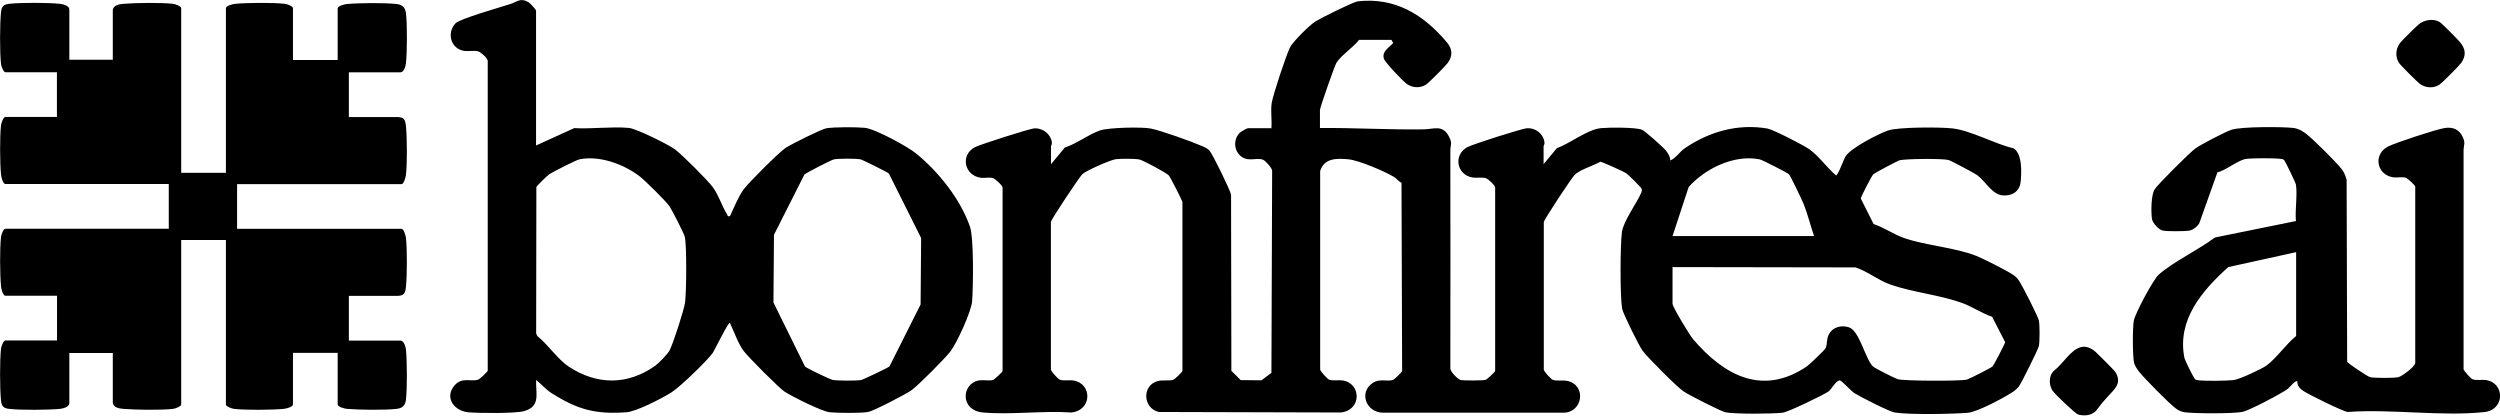
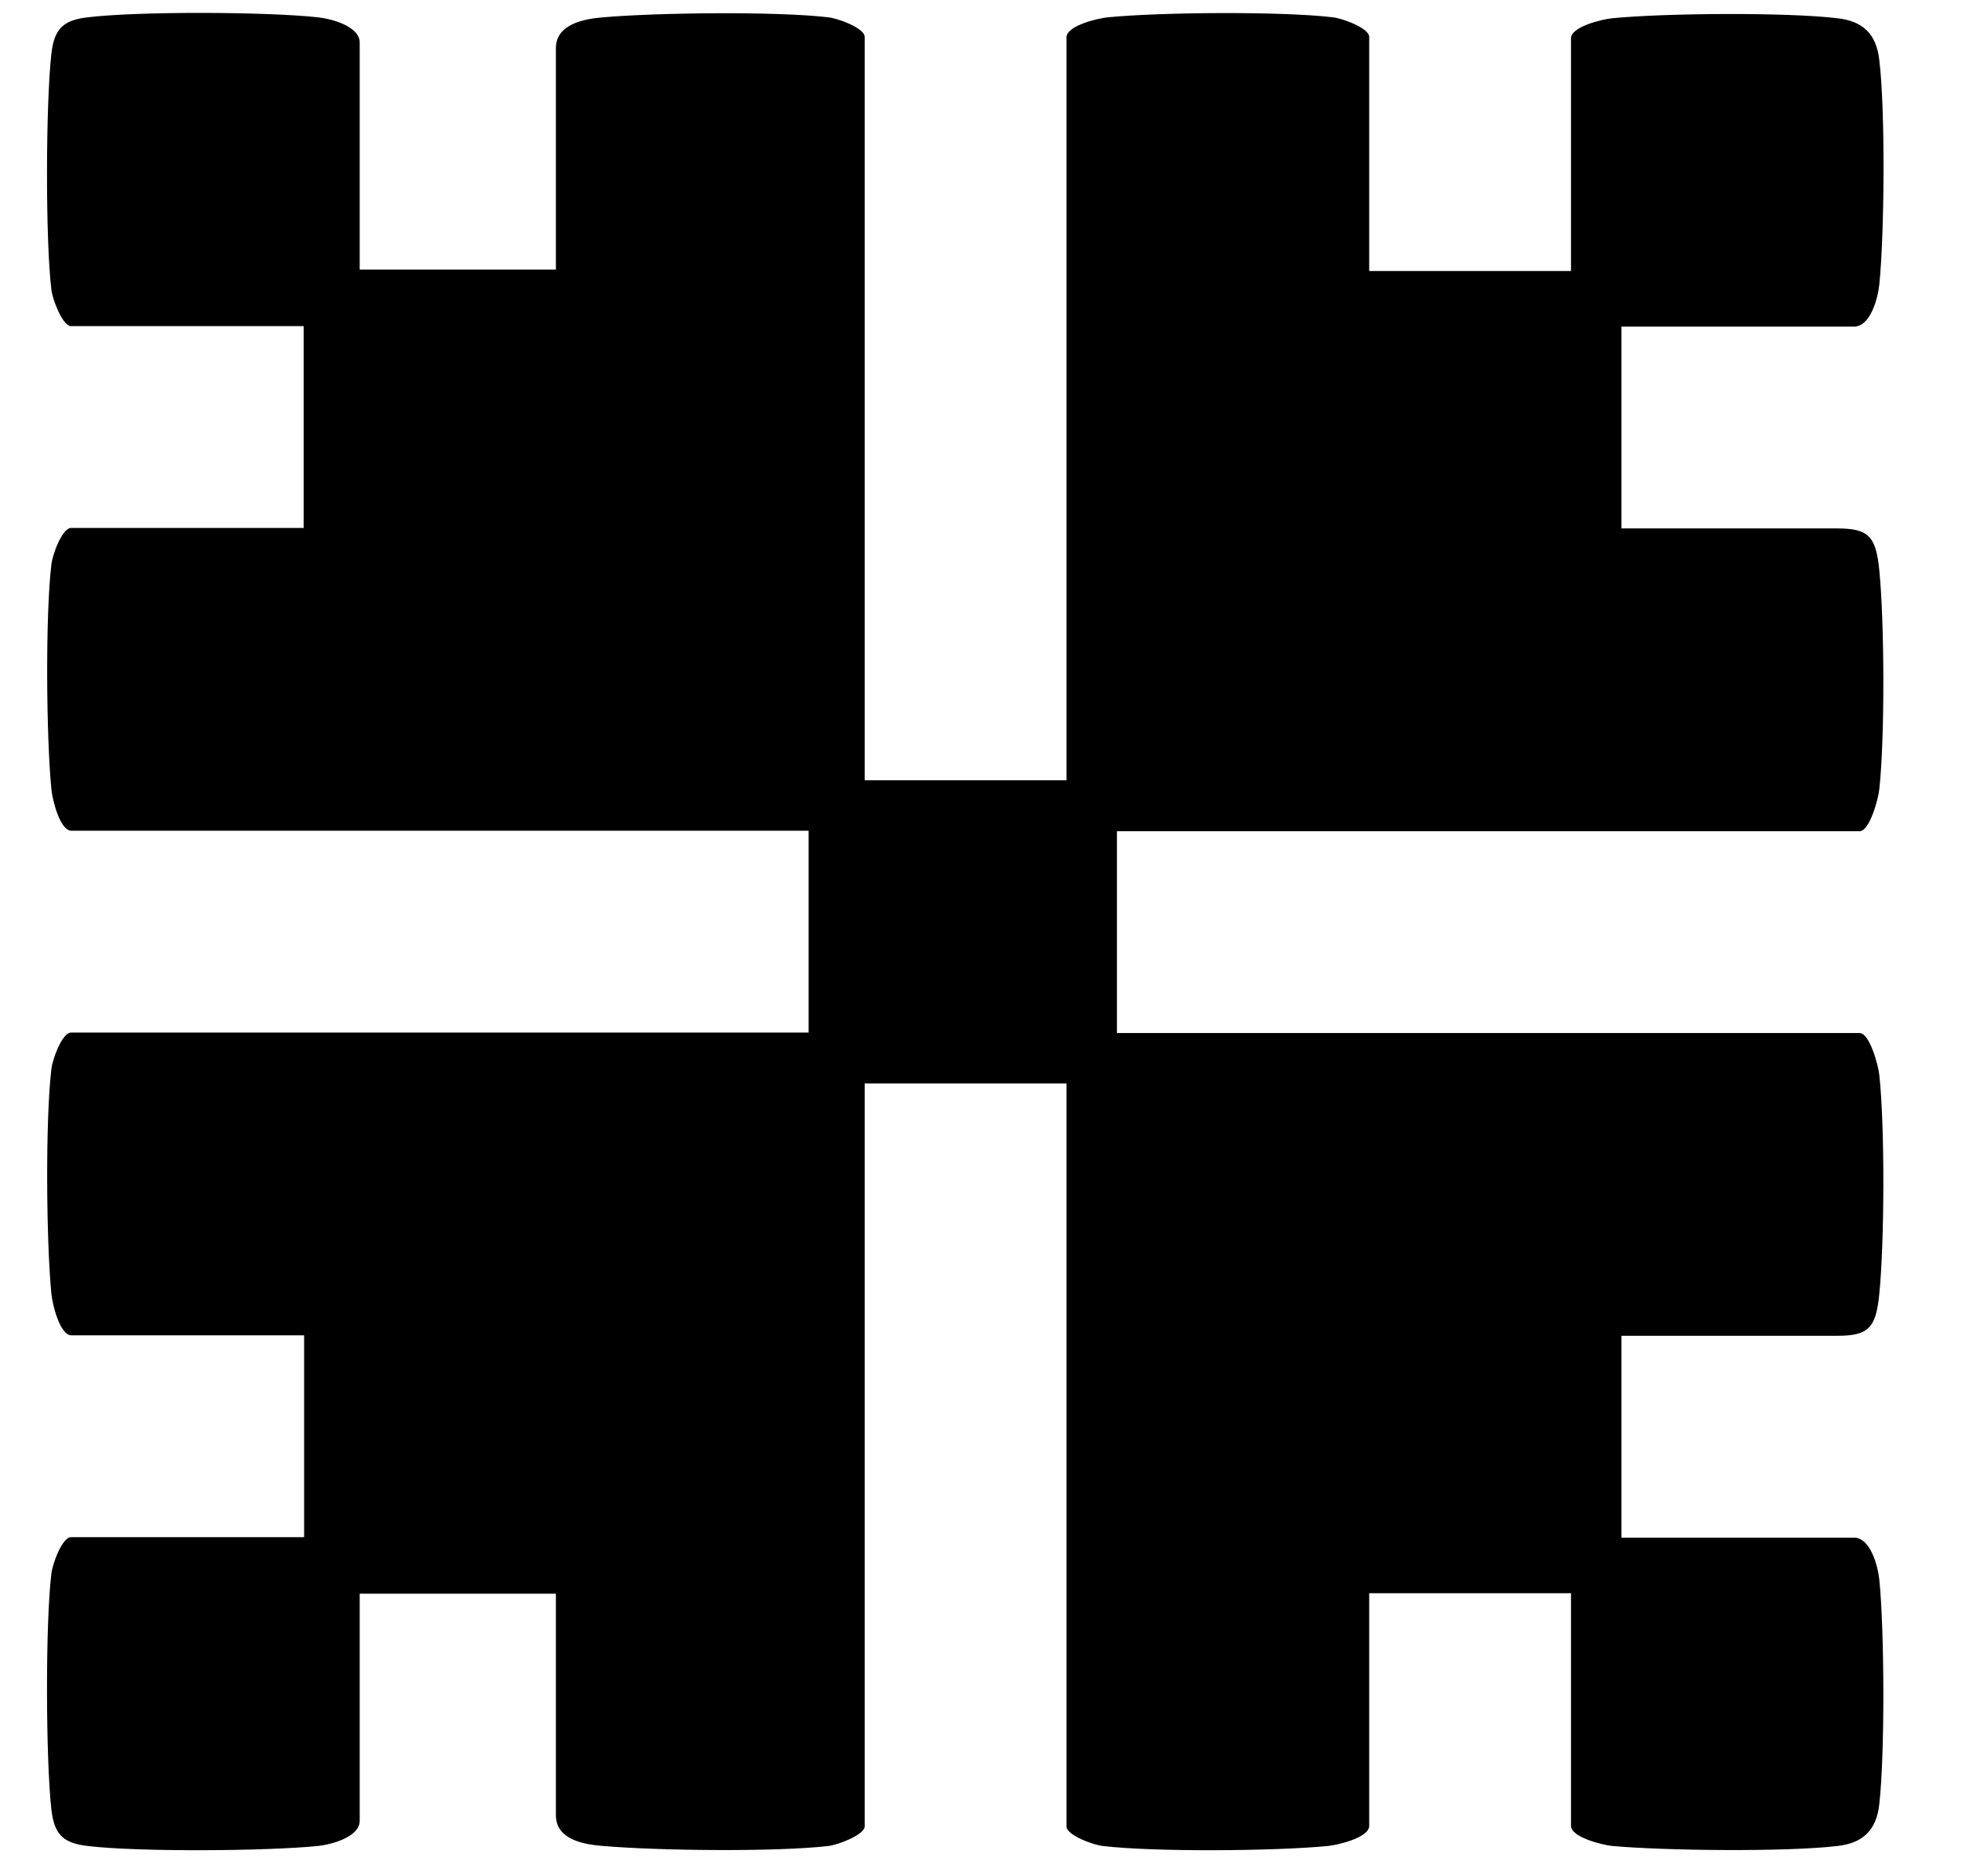
- <svg xmlns="http://www.w3.org/2000/svg" id="Layer_1" data-name="Layer 1" viewBox="0 0 241.58 40.14">
-   <path d="M122.86,12.37c.06-.78-.09-1.67.03-2.43.13-.81,1.38-4.56,1.75-5.33.26-.56,1.93-2.21,2.49-2.55.51-.32,3.65-1.88,4.07-1.93,3.61-.41,6.35,1.28,8.59,3.93.56.66.62,1.29.12,2.01-.18.26-1.85,1.94-2.1,2.1-.57.37-1.32.33-1.87-.06-.37-.26-2.12-2.09-2.22-2.46-.19-.71.52-1.04.91-1.5l-.18-.3h-3.12c-.53.71-1.78,1.52-2.2,2.24-.17.29-1.58,4.3-1.58,4.54v1.74c3.34-.03,6.68.18,10.03.13.98-.02,1.82-.48,2.43.68.37.7.14.76.14,1.41,0,7,.02,14.01,0,21.01,0,.34.75,1.08,1.03,1.13s2.13.05,2.37-.02c.13-.04.9-.74.93-.87v-17.65c.07-.25-.67-.87-.84-.95-.34-.15-.93-.02-1.35-.09-1.54-.25-1.88-2.2-.48-2.94.5-.27,5.26-1.79,5.75-1.82.8-.05,1.55.51,1.68,1.31.04.27-.08.36-.08.42v1.74l1.28-1.54c1.29-.46,2.97-1.83,4.3-1.94.76-.07,3.33-.09,3.93.16.3.12,2.08,1.71,2.31,2.01.22.28.42.59.42.96.57-.25.9-.84,1.4-1.18,2.36-1.61,5.12-2.4,7.99-1.91.56.1,3.56,1.64,4.09,2.03.9.66,1.68,1.77,2.54,2.5.19,0,.75-1.57.92-1.84.52-.82,3.14-2.16,4.1-2.5s5.09-.34,6.25-.2c1.76.2,4.09,1.51,5.88,1.92.86.52.79,2.38.68,3.29s-.85,1.34-1.74,1.26c-1.02-.09-1.68-1.41-2.47-1.97-.26-.18-2.52-1.39-2.75-1.45-.54-.15-4.25-.13-4.77.04-.21.07-2.37,1.22-2.5,1.34-.15.14-1.21,2.21-1.21,2.34l1.24,2.47c1.01.33,1.96,1.01,2.94,1.35,2.15.74,4.99.92,7.02,1.74.71.29,2.95,1.42,3.56,1.84.26.18.41.36.58.62.29.44,1.79,3.38,1.87,3.77.09.42.09,2.04,0,2.47-.07.32-1.71,3.64-1.95,3.93s-.55.5-.87.69c-.83.52-3.16,1.75-4.05,1.83-1.5.12-5.67.2-7.06-.03-.54-.09-3.32-1.51-3.89-1.87-.37-.23-1.23-1.23-1.42-1.23-.36,0-.82.88-1.09,1.07-.51.35-3.92,2-4.43,2.05-1.08.12-4.47.14-5.49-.03-.45-.08-3.62-1.71-4.09-2.03-.62-.42-3.53-3.33-3.97-3.95-.33-.46-1.88-3.57-1.96-4.04-.21-1.22-.19-6.13-.02-7.4.14-1.06,1.41-2.76,1.86-3.79.06-.13.08-.26.04-.4s-1.3-1.38-1.5-1.51c-.23-.15-2.34-1.11-2.49-1.1-.64.37-1.98.77-2.47,1.26-.3.29-2.95,4.3-2.99,4.57v14.27c.03.18.68.89.84.96.35.16.98.02,1.44.12,1.87.4,1.51,3.09-.42,3.07h-17.41c-1.61-.02-2.37-1.97-.96-2.89.7-.45,1.44-.06,1.98-.3.11-.05.82-.72.84-.84l-.06-18.18c-.28-.13-.49-.44-.74-.58-.92-.55-3.4-1.61-4.42-1.7-1.14-.1-2.3-.11-2.7,1.13v19.2c.04.18.69.89.85.96.34.15.93.02,1.35.09,1.8.3,1.81,2.88-.21,3.09l-17.59-.05c-1.55-.38-1.63-2.58-.09-2.99.51-.13,1.18.02,1.54-.14.11-.05.82-.72.84-.84v-16.31c-.04-.2-1.13-2.33-1.29-2.55-.19-.26-2.51-1.49-2.87-1.57-.46-.09-1.76-.08-2.26-.03s-2.86,1.1-3.24,1.44c-.27.24-3.01,4.35-3.05,4.63v14.27c.03.18.68.89.84.96.34.15.93.02,1.35.09,1.81.3,1.81,2.88-.21,3.09-2.75-.19-5.81.24-8.53,0-2.3-.2-2.08-2.88-.34-3.11.4-.05.93.07,1.29-.03.13-.04.9-.74.93-.87v-17.65c.09-.25-.78-.95-.92-.99-.32-.1-.8.01-1.17-.03-1.6-.21-2.03-2.19-.58-2.96.48-.25,5.29-1.79,5.75-1.82.78-.04,1.55.53,1.68,1.31.04.27-.08.36-.08.42v1.74l1.33-1.61c1.15-.37,2.28-1.26,3.39-1.65.81-.29,4.05-.36,4.92-.19.98.19,3.94,1.25,4.92,1.68.28.12.54.22.75.45.3.32,2.02,3.84,2.09,4.27l.03,17.01.9.9,2.01.02.96-.72.07-19.51c.02-.27-.66-.99-.85-1.07-.6-.27-1.38.21-2.1-.3-.76-.54-.83-1.68-.17-2.33.09-.09.69-.43.77-.43h2.34ZM161.62,22.81h13.68c-.36-1.02-.61-2.11-1.02-3.12-.15-.37-1.26-2.7-1.41-2.85-.14-.14-2.6-1.4-2.82-1.44-2.44-.5-5.28.88-6.87,2.67l-1.56,4.74ZM161.62,25.81v3.54c0,.31,1.65,3.03,1.98,3.42,2.99,3.5,6.72,5.55,11.02,2.62.22-.15,1.67-1.54,1.77-1.71.22-.38.07-.92.37-1.43.39-.67,1.19-.85,1.91-.62,1.01.32,1.59,3.1,2.33,3.79.17.16,2.1,1.14,2.38,1.22.57.18,6.07.2,6.69.04.22-.06,2.31-1.12,2.46-1.26.14-.13,1.22-2.22,1.23-2.36l-1.26-2.45c-1.01-.34-1.95-1-2.94-1.35-2.16-.77-4.73-1.01-6.88-1.76-1.18-.41-2.19-1.27-3.38-1.66l-17.67-.03ZM6.7.91c0-.35-.61-.51-.9-.54-1.11-.12-3.83-.13-4.92,0-.53.06-.72.25-.78.78-.12,1.06-.13,3.98,0,5.05.02.2.24.78.42.78h4.98v4.32H.52c-.19,0-.4.58-.42.78-.13,1.09-.11,3.69,0,4.81.02.22.18.89.43.89h15.78v4.32H.52c-.19,0-.4.58-.42.78-.13,1.09-.11,3.69,0,4.81.02.22.18.89.43.89h4.98v4.32H.52c-.19,0-.4.58-.42.78-.13,1.06-.12,3.98,0,5.05.06.53.25.72.78.78,1.09.13,3.82.11,4.92,0,.29-.03.9-.19.9-.54v-4.86h4.2v4.74c0,.53.61.63,1.02.66,1.15.1,3.69.13,4.81,0,.2-.02.78-.24.78-.42v-15.9h4.32v15.9c0,.19.58.4.78.42,1.09.13,3.69.11,4.81,0,.22-.02.89-.18.89-.43v-4.98h4.32v4.98c0,.24.67.41.89.43,1.12.1,3.71.13,4.81,0,.55-.06.84-.34.9-.9.12-1.07.11-3.72,0-4.8-.03-.29-.19-.9-.54-.9h-4.98v-4.32h4.62c.67,0,.83-.17.9-.9.11-1.1.12-3.58,0-4.68-.02-.21-.21-.9-.42-.9h-15.9v-4.32h15.9c.21,0,.4-.69.42-.9.12-1.1.11-3.58,0-4.68-.07-.73-.23-.9-.9-.9h-4.62v-4.32h4.98c.35,0,.51-.61.54-.9.11-1.08.13-3.74,0-4.8-.06-.56-.35-.84-.9-.9-1.09-.13-3.69-.11-4.81,0-.22.02-.89.18-.89.43v4.98h-4.32V.79c0-.19-.58-.4-.78-.42-1.09-.13-3.69-.11-4.81,0-.22.02-.89.18-.89.43v15.9h-4.32V.79c0-.19-.58-.4-.78-.42-1.12-.13-3.65-.1-4.81,0-.4.03-1.02.14-1.02.66v4.74h-4.2V.91ZM51.82,14.05l3.67-1.67c1.7.1,3.6-.17,5.27-.02.72.06,3.87,1.62,4.5,2.1.73.57,3.04,2.87,3.6,3.6.58.77.91,1.88,1.41,2.67.07.12-.01.22.27.15.37-.77.82-1.91,1.32-2.58s3.38-3.55,4.04-4c.49-.33,3.5-1.84,3.97-1.91.87-.12,2.8-.12,3.69-.04.99.09,4.21,1.84,5.03,2.53,2.16,1.8,4.18,4.32,5.13,6.99.4,1.12.32,5.83.22,7.23-.07.99-1.47,4.04-2.1,4.86-.54.7-3.1,3.28-3.79,3.77-.51.36-3.64,1.99-4.16,2.08-.79.13-2.85.1-3.7.03-.76-.07-3.63-1.52-4.37-1.99-.53-.34-3.55-3.38-3.97-3.95-.53-.71-.93-1.89-1.32-2.7-.15-.11-1.51,2.72-1.68,2.94-.59.79-3.18,3.3-4,3.8-.91.56-3.36,1.84-4.34,1.9-2.98.21-4.69-.26-7.18-1.83-.59-.37-1-.87-1.52-1.3-.06,1.29.47,2.54-1.14,3.01-.85.25-4.4.21-5.41.12-1.36-.12-2.33-1.4-1.36-2.57.73-.87,1.55-.36,2.3-.58.13-.04.9-.74.93-.87V5.95c.07-.3-.71-.93-.93-.99-.38-.11-.94.03-1.39-.05-1.26-.23-1.65-1.71-.81-2.64.42-.47,4.42-1.58,5.34-1.89.67-.22.94-.62,1.73-.17.15.09.73.7.73.83v13.02ZM55.98,15.4c-.3.06-2.56,1.21-2.89,1.43-.2.14-1.21,1.1-1.26,1.26l-.02,14.13.11.25c1.02.81,1.98,2.26,3.04,2.96,2.73,1.79,5.68,1.81,8.36-.09.33-.23,1.21-1.14,1.39-1.49.35-.7,1.39-3.89,1.49-4.63.13-1.01.17-5.42-.02-6.32-.06-.3-1.26-2.64-1.48-2.96-.4-.56-2.37-2.51-2.94-2.94-1.55-1.16-3.85-2-5.79-1.6ZM80.58,15.4c-.24.05-2.7,1.31-2.85,1.47l-2.94,5.82-.05,6.54,3.05,6.19c.2.18,2.39,1.23,2.67,1.29.45.09,2.26.09,2.73.02.19-.03,2.66-1.21,2.76-1.32l3.01-5.99.05-6.42-3.12-6.24c-.13-.12-2.54-1.32-2.72-1.36-.43-.09-2.15-.09-2.59,0ZM221.98,36.85c-.16-.14-.74.59-.9.72-.59.45-3.72,2.09-4.37,2.23-.89.18-4.62.17-5.58.04-.31-.04-.6-.17-.85-.35-.6-.42-3.12-2.98-3.6-3.6-.15-.2-.37-.53-.44-.76-.18-.58-.17-3.53-.04-4.17.14-.7,1.88-3.97,2.41-4.43,1.5-1.3,3.8-2.36,5.42-3.58l7.83-1.59c-.1-1.09.16-2.48,0-3.53-.03-.18-1.03-2.24-1.13-2.35-.12-.12-.2-.11-.35-.13-.64-.08-2.74-.08-3.36.01-.76.12-1.93,1.1-2.75,1.3l-1.74,4.89c-.16.32-.6.66-.95.73-.41.08-2.19.09-2.59,0s-.98-.73-1.04-1.12c-.1-.65-.09-2.31.25-2.85.3-.49,3.43-3.6,3.95-3.97s2.89-1.61,3.48-1.8c.91-.31,4.86-.3,5.94-.18.49.05.86.26,1.25.55.66.49,3.01,2.82,3.49,3.47.22.3.35.63.45.99l.05,17.59c.04.13,2,1.45,2.23,1.49.42.09,2.3.09,2.71,0,.35-.08,1.57-.98,1.64-1.36v-17.04c-.03-.2-.78-.84-.92-.88-.32-.1-.8.01-1.17-.03-1.65-.21-2.03-2.25-.5-3,.79-.38,4.6-1.64,5.44-1.77.79-.12,1.39.13,1.73.85.31.65.09.73.09,1.34v21.12c.04.18.69.89.85.96.34.15.93.02,1.35.09,1.8.3,1.81,2.88-.21,3.09-4.11.44-9-.32-13.19-.01-.5-.07-3.8-1.7-4.31-2.05-.34-.23-.57-.51-.56-.94ZM221.86,24.37l-6.54,1.44c-2.52,2.27-4.98,5.11-4.23,8.8.03.16.83,1.79.95,1.93.1.13.11.16.29.19.6.11,2.81.07,3.49,0,.54-.05,2.68-1.05,3.17-1.39.98-.7,1.92-2.1,2.89-2.87v-8.1ZM198.46,35.83c-.49.49-.49,1.35-.12,1.92.2.31,2.21,2.24,2.49,2.31.26.07.93.19,1.46-.16.21-.13.32-.29.39-.38,1.16-1.58,2.05-1.97,1.99-2.85-.02-.22-.06-.42-.28-.75-.11-.16-1.66-1.71-1.88-1.91-1.78-1.55-2.79.88-4.04,1.82ZM233.94,2.19c-.29.18-1.86,1.73-2.06,2.02-.39.55-.43,1.3-.06,1.87.15.23,1.79,1.87,2.04,2.04.55.39,1.3.43,1.87.06.25-.16,1.92-1.84,2.1-2.1.5-.72.44-1.35-.12-2.01-.27-.32-1.53-1.59-1.84-1.85-.51-.43-1.38-.35-1.92-.02Z" />
+ <svg xmlns="http://www.w3.org/2000/svg" width="42" height="40.14" data-name="Layer 1">
+   <g>
+     <path id="svg_1" d="m123.86,12.37c0.06,-0.78 -0.09,-1.67 0.03,-2.43c0.13,-0.81 1.38,-4.56 1.75,-5.33c0.26,-0.56 1.93,-2.21 2.49,-2.55c0.51,-0.32 3.65,-1.88 4.07,-1.93c3.61,-0.41 6.35,1.28 8.59,3.93c0.56,0.66 0.62,1.29 0.12,2.01c-0.18,0.26 -1.85,1.94 -2.1,2.1c-0.57,0.37 -1.32,0.33 -1.87,-0.06c-0.37,-0.26 -2.12,-2.09 -2.22,-2.46c-0.19,-0.71 0.52,-1.04 0.91,-1.5l-0.18,-0.3l-3.12,0c-0.53,0.71 -1.78,1.52 -2.2,2.24c-0.17,0.29 -1.58,4.3 -1.58,4.54l0,1.74c3.34,-0.03 6.68,0.18 10.03,0.13c0.98,-0.02 1.82,-0.48 2.43,0.68c0.37,0.7 0.14,0.76 0.14,1.41c0,7 0.02,14.01 0,21.01c0,0.34 0.75,1.08 1.03,1.13s2.13,0.05 2.37,-0.02c0.13,-0.04 0.9,-0.74 0.93,-0.87l0,-17.65c0.07,-0.25 -0.67,-0.87 -0.84,-0.95c-0.34,-0.15 -0.93,-0.02 -1.35,-0.09c-1.54,-0.25 -1.88,-2.2 -0.48,-2.94c0.5,-0.27 5.26,-1.79 5.75,-1.82c0.8,-0.05 1.55,0.51 1.68,1.31c0.04,0.27 -0.08,0.36 -0.08,0.42l0,1.74l1.28,-1.54c1.29,-0.46 2.97,-1.83 4.3,-1.94c0.76,-0.07 3.33,-0.09 3.93,0.16c0.3,0.12 2.08,1.71 2.31,2.01c0.22,0.28 0.42,0.59 0.42,0.96c0.57,-0.25 0.9,-0.84 1.4,-1.18c2.36,-1.61 5.12,-2.4 7.99,-1.91c0.56,0.1 3.56,1.64 4.09,2.03c0.9,0.66 1.68,1.77 2.54,2.5c0.19,0 0.75,-1.57 0.92,-1.84c0.52,-0.82 3.14,-2.16 4.1,-2.5s5.09,-0.34 6.25,-0.2c1.76,0.2 4.09,1.51 5.88,1.92c0.86,0.52 0.79,2.38 0.68,3.29s-0.85,1.34 -1.74,1.26c-1.02,-0.09 -1.68,-1.41 -2.47,-1.97c-0.26,-0.18 -2.52,-1.39 -2.75,-1.45c-0.54,-0.15 -4.25,-0.13 -4.77,0.04c-0.21,0.07 -2.37,1.22 -2.5,1.34c-0.15,0.14 -1.21,2.21 -1.21,2.34l1.24,2.47c1.01,0.33 1.96,1.01 2.94,1.35c2.15,0.74 4.99,0.92 7.02,1.74c0.71,0.29 2.95,1.42 3.56,1.84c0.26,0.18 0.41,0.36 0.58,0.62c0.29,0.44 1.79,3.38 1.87,3.77c0.09,0.42 0.09,2.04 0,2.47c-0.07,0.32 -1.71,3.64 -1.95,3.93s-0.55,0.5 -0.87,0.69c-0.83,0.52 -3.16,1.75 -4.05,1.83c-1.5,0.12 -5.67,0.2 -7.06,-0.03c-0.54,-0.09 -3.32,-1.51 -3.89,-1.87c-0.37,-0.23 -1.23,-1.23 -1.42,-1.23c-0.36,0 -0.82,0.88 -1.09,1.07c-0.51,0.35 -3.92,2 -4.43,2.05c-1.08,0.12 -4.47,0.14 -5.49,-0.03c-0.45,-0.08 -3.62,-1.71 -4.09,-2.03c-0.62,-0.42 -3.53,-3.33 -3.97,-3.95c-0.33,-0.46 -1.88,-3.57 -1.96,-4.04c-0.21,-1.22 -0.19,-6.13 -0.02,-7.4c0.14,-1.06 1.41,-2.76 1.86,-3.79c0.06,-0.13 0.08,-0.26 0.04,-0.4s-1.3,-1.38 -1.5,-1.51c-0.23,-0.15 -2.34,-1.11 -2.49,-1.1c-0.64,0.37 -1.98,0.77 -2.47,1.26c-0.3,0.29 -2.95,4.3 -2.99,4.57l0,14.27c0.03,0.18 0.68,0.89 0.84,0.96c0.35,0.16 0.98,0.02 1.44,0.12c1.87,0.4 1.51,3.09 -0.42,3.07l-17.41,0c-1.61,-0.02 -2.37,-1.97 -0.96,-2.89c0.7,-0.45 1.44,-0.06 1.98,-0.3c0.11,-0.05 0.82,-0.72 0.84,-0.84l-0.06,-18.18c-0.28,-0.13 -0.49,-0.44 -0.74,-0.58c-0.92,-0.55 -3.4,-1.61 -4.42,-1.7c-1.14,-0.1 -2.3,-0.11 -2.7,1.13l0,19.2c0.04,0.18 0.69,0.89 0.85,0.96c0.34,0.15 0.93,0.02 1.35,0.09c1.8,0.3 1.81,2.88 -0.21,3.09l-17.59,-0.05c-1.55,-0.38 -1.63,-2.58 -0.09,-2.99c0.51,-0.13 1.18,0.02 1.54,-0.14c0.11,-0.05 0.82,-0.72 0.84,-0.84l0,-16.31c-0.04,-0.2 -1.13,-2.33 -1.29,-2.55c-0.19,-0.26 -2.51,-1.49 -2.87,-1.57c-0.46,-0.09 -1.76,-0.08 -2.26,-0.03s-2.86,1.1 -3.24,1.44c-0.27,0.24 -3.01,4.35 -3.05,4.63l0,14.27c0.03,0.18 0.68,0.89 0.84,0.96c0.34,0.15 0.93,0.02 1.35,0.09c1.81,0.3 1.81,2.88 -0.21,3.09c-2.75,-0.19 -5.81,0.24 -8.53,0c-2.3,-0.2 -2.08,-2.88 -0.34,-3.11c0.4,-0.05 0.93,0.07 1.29,-0.03c0.13,-0.04 0.9,-0.74 0.93,-0.87l0,-17.65c0.09,-0.25 -0.78,-0.95 -0.92,-0.99c-0.32,-0.1 -0.8,0.01 -1.17,-0.03c-1.6,-0.21 -2.03,-2.19 -0.58,-2.96c0.48,-0.25 5.29,-1.79 5.75,-1.82c0.78,-0.04 1.55,0.53 1.68,1.31c0.04,0.27 -0.08,0.36 -0.08,0.42l0,1.74l1.33,-1.61c1.15,-0.37 2.28,-1.26 3.39,-1.65c0.81,-0.29 4.05,-0.36 4.92,-0.19c0.98,0.19 3.94,1.25 4.92,1.68c0.28,0.12 0.54,0.22 0.75,0.45c0.3,0.32 2.02,3.84 2.09,4.27l0.03,17.01l0.9,0.9l2.01,0.02l0.96,-0.72l0.07,-19.51c0.02,-0.27 -0.66,-0.99 -0.85,-1.07c-0.6,-0.27 -1.38,0.21 -2.1,-0.3c-0.76,-0.54 -0.83,-1.68 -0.17,-2.33c0.09,-0.09 0.69,-0.43 0.77,-0.43l2.34,0l-0.06,-0.02zm38.76,10.44l13.68,0c-0.36,-1.02 -0.61,-2.11 -1.02,-3.12c-0.15,-0.37 -1.26,-2.7 -1.41,-2.85c-0.14,-0.14 -2.6,-1.4 -2.82,-1.44c-2.44,-0.5 -5.28,0.88 -6.87,2.67l-1.56,4.74zm0,3l0,3.54c0,0.31 1.65,3.03 1.98,3.42c2.99,3.5 6.72,5.55 11.02,2.62c0.22,-0.15 1.67,-1.54 1.77,-1.71c0.22,-0.38 0.07,-0.92 0.37,-1.43c0.39,-0.67 1.19,-0.85 1.91,-0.62c1.01,0.32 1.59,3.1 2.33,3.79c0.17,0.16 2.1,1.14 2.38,1.22c0.57,0.18 6.07,0.2 6.69,0.04c0.22,-0.06 2.31,-1.12 2.46,-1.26c0.14,-0.13 1.22,-2.22 1.23,-2.36l-1.26,-2.45c-1.01,-0.34 -1.95,-1 -2.94,-1.35c-2.16,-0.77 -4.73,-1.01 -6.88,-1.76c-1.18,-0.41 -2.19,-1.27 -3.38,-1.66l-17.67,-0.03l-0.01,0zm-154.92,-24.9c0,-0.35 -0.61,-0.51 -0.9,-0.54c-1.11,-0.12 -3.83,-0.13 -4.92,0c-0.53,0.06 -0.72,0.25 -0.78,0.78c-0.12,1.06 -0.13,3.98 0,5.05c0.02,0.2 0.24,0.78 0.42,0.78l4.98,0l0,4.32l-4.98,0c-0.19,0 -0.4,0.58 -0.42,0.78c-0.13,1.09 -0.11,3.69 0,4.81c0.02,0.22 0.18,0.89 0.43,0.89l15.78,0l0,4.32l-15.79,0c-0.19,0 -0.4,0.58 -0.42,0.78c-0.13,1.09 -0.11,3.69 0,4.81c0.02,0.22 0.18,0.89 0.43,0.89l4.98,0l0,4.32l-4.99,0c-0.19,0 -0.4,0.58 -0.42,0.78c-0.13,1.06 -0.12,3.98 0,5.05c0.06,0.53 0.25,0.72 0.78,0.78c1.09,0.13 3.82,0.11 4.92,0c0.29,-0.03 0.9,-0.19 0.9,-0.54l0,-4.86l4.2,0l0,4.74c0,0.53 0.61,0.63 1.02,0.66c1.15,0.1 3.69,0.13 4.81,0c0.2,-0.02 0.78,-0.24 0.78,-0.42l0,-15.9l4.32,0l0,15.9c0,0.19 0.58,0.4 0.78,0.42c1.09,0.13 3.69,0.11 4.81,0c0.22,-0.02 0.89,-0.18 0.89,-0.43l0,-4.98l4.32,0l0,4.98c0,0.24 0.67,0.41 0.89,0.43c1.12,0.1 3.71,0.13 4.81,0c0.55,-0.06 0.84,-0.34 0.9,-0.9c0.12,-1.07 0.11,-3.72 0,-4.8c-0.03,-0.29 -0.19,-0.9 -0.54,-0.9l-4.98,0l0,-4.32l4.62,0c0.67,0 0.83,-0.17 0.9,-0.9c0.11,-1.1 0.12,-3.58 0,-4.68c-0.02,-0.21 -0.21,-0.9 -0.42,-0.9l-15.9,0l0,-4.32l15.9,0c0.21,0 0.4,-0.69 0.42,-0.9c0.12,-1.1 0.11,-3.58 0,-4.68c-0.07,-0.73 -0.23,-0.9 -0.9,-0.9l-4.62,0l0,-4.32l4.98,0c0.35,0 0.51,-0.61 0.54,-0.9c0.11,-1.08 0.13,-3.74 0,-4.8c-0.06,-0.56 -0.35,-0.84 -0.9,-0.9c-1.09,-0.13 -3.69,-0.11 -4.81,0c-0.22,0.02 -0.89,0.18 -0.89,0.43l0,4.98l-4.32,0l0,-5.01c0,-0.19 -0.58,-0.4 -0.78,-0.42c-1.09,-0.13 -3.69,-0.11 -4.81,0c-0.22,0.02 -0.89,0.18 -0.89,0.43l0,15.9l-4.32,0l0,-15.91c0,-0.19 -0.58,-0.4 -0.78,-0.42c-1.12,-0.13 -3.65,-0.1 -4.81,0c-0.4,0.03 -1.02,0.14 -1.02,0.66l0,4.74l-4.2,0l0,-4.86zm45.12,13.14l3.67,-1.67c1.7,0.1 3.6,-0.17 5.27,-0.02c0.72,0.06 3.87,1.62 4.5,2.1c0.73,0.57 3.04,2.87 3.6,3.6c0.58,0.77 0.91,1.88 1.41,2.67c0.07,0.12 -0.01,0.22 0.27,0.15c0.37,-0.77 0.82,-1.91 1.32,-2.58s3.38,-3.55 4.04,-4c0.49,-0.33 3.5,-1.84 3.97,-1.91c0.87,-0.12 2.8,-0.12 3.69,-0.04c0.99,0.09 4.21,1.84 5.03,2.53c2.16,1.8 4.18,4.32 5.13,6.99c0.4,1.12 0.32,5.83 0.22,7.23c-0.07,0.99 -1.47,4.04 -2.1,4.86c-0.54,0.7 -3.1,3.28 -3.79,3.77c-0.51,0.36 -3.64,1.99 -4.16,2.08c-0.79,0.13 -2.85,0.1 -3.7,0.03c-0.76,-0.07 -3.63,-1.52 -4.37,-1.99c-0.53,-0.34 -3.55,-3.38 -3.97,-3.95c-0.53,-0.71 -0.93,-1.89 -1.32,-2.7c-0.15,-0.11 -1.51,2.72 -1.68,2.94c-0.59,0.79 -3.18,3.3 -4,3.8c-0.91,0.56 -3.36,1.84 -4.34,1.9c-2.98,0.21 -4.69,-0.26 -7.18,-1.83c-0.59,-0.37 -1,-0.87 -1.52,-1.3c-0.06,1.29 0.47,2.54 -1.14,3.01c-0.85,0.25 -4.4,0.21 -5.41,0.12c-1.36,-0.12 -2.33,-1.4 -1.36,-2.57c0.73,-0.87 1.55,-0.36 2.3,-0.58c0.13,-0.04 0.9,-0.74 0.93,-0.87l0,-29.87c0.07,-0.3 -0.71,-0.93 -0.93,-0.99c-0.38,-0.11 -0.94,0.03 -1.39,-0.05c-1.26,-0.23 -1.65,-1.71 -0.81,-2.64c0.42,-0.47 4.42,-1.58 5.34,-1.89c0.67,-0.22 0.94,-0.62 1.73,-0.17c0.15,0.09 0.73,0.7 0.73,0.83l0,13.02l0.02,-0.01zm4.16,1.35c-0.3,0.06 -2.56,1.21 -2.89,1.43c-0.2,0.14 -1.21,1.1 -1.26,1.26l-0.02,14.13l0.11,0.25c1.02,0.81 1.98,2.26 3.04,2.96c2.73,1.79 5.68,1.81 8.36,-0.09c0.33,-0.23 1.21,-1.14 1.39,-1.49c0.35,-0.7 1.39,-3.89 1.49,-4.63c0.13,-1.01 0.17,-5.42 -0.02,-6.32c-0.06,-0.3 -1.26,-2.64 -1.48,-2.96c-0.4,-0.56 -2.37,-2.51 -2.94,-2.94c-1.55,-1.16 -3.85,-2 -5.79,-1.6l0.01,0zm24.6,0c-0.24,0.05 -2.7,1.31 -2.85,1.47l-2.94,5.82l-0.05,6.54l3.05,6.19c0.2,0.18 2.39,1.23 2.67,1.29c0.45,0.09 2.26,0.09 2.73,0.02c0.19,-0.03 2.66,-1.21 2.76,-1.32l3.01,-5.99l0.05,-6.42l-3.12,-6.24c-0.13,-0.12 -2.54,-1.32 -2.72,-1.36c-0.43,-0.09 -2.15,-0.09 -2.59,0zm141.4,21.45c-0.16,-0.14 -0.74,0.59 -0.9,0.72c-0.59,0.45 -3.72,2.09 -4.37,2.23c-0.89,0.18 -4.62,0.17 -5.58,0.04c-0.31,-0.04 -0.6,-0.17 -0.85,-0.35c-0.6,-0.42 -3.12,-2.98 -3.6,-3.6c-0.15,-0.2 -0.37,-0.53 -0.44,-0.76c-0.18,-0.58 -0.17,-3.53 -0.04,-4.17c0.14,-0.7 1.88,-3.97 2.41,-4.43c1.5,-1.3 3.8,-2.36 5.42,-3.58l7.83,-1.59c-0.1,-1.09 0.16,-2.48 0,-3.53c-0.03,-0.18 -1.03,-2.24 -1.13,-2.35c-0.12,-0.12 -0.2,-0.11 -0.35,-0.13c-0.64,-0.08 -2.74,-0.08 -3.36,0.01c-0.76,0.12 -1.93,1.1 -2.75,1.3l-1.74,4.89c-0.16,0.32 -0.6,0.66 -0.95,0.73c-0.41,0.08 -2.19,0.09 -2.59,0s-0.98,-0.73 -1.04,-1.12c-0.1,-0.65 -0.09,-2.31 0.25,-2.85c0.3,-0.49 3.43,-3.6 3.95,-3.97s2.89,-1.61 3.48,-1.8c0.91,-0.31 4.86,-0.3 5.94,-0.18c0.49,0.05 0.86,0.26 1.25,0.55c0.66,0.49 3.01,2.82 3.49,3.47c0.22,0.3 0.35,0.63 0.45,0.99l0.05,17.59c0.04,0.13 2,1.45 2.23,1.49c0.42,0.09 2.3,0.09 2.71,0c0.35,-0.08 1.57,-0.98 1.64,-1.36l0,-17.04c-0.03,-0.2 -0.78,-0.84 -0.92,-0.88c-0.32,-0.1 -0.8,0.01 -1.17,-0.03c-1.65,-0.21 -2.03,-2.25 -0.5,-3c0.79,-0.38 4.6,-1.64 5.44,-1.77c0.79,-0.12 1.39,0.13 1.73,0.85c0.31,0.65 0.09,0.73 0.09,1.34l0,21.12c0.04,0.18 0.69,0.89 0.85,0.96c0.34,0.15 0.93,0.02 1.35,0.09c1.8,0.3 1.81,2.88 -0.21,3.09c-4.11,0.44 -9,-0.32 -13.19,-0.01c-0.5,-0.07 -3.8,-1.7 -4.31,-2.05c-0.34,-0.23 -0.57,-0.51 -0.56,-0.94l-0.01,0.03zm-0.12,-12.48l-6.54,1.44c-2.52,2.27 -4.98,5.11 -4.23,8.8c0.03,0.16 0.83,1.79 0.95,1.93c0.1,0.13 0.11,0.16 0.29,0.19c0.6,0.11 2.81,0.07 3.49,0c0.54,-0.05 2.68,-1.05 3.17,-1.39c0.98,-0.7 1.92,-2.1 2.89,-2.87l0,-8.1l-0.02,0zm-23.4,11.46c-0.49,0.49 -0.49,1.35 -0.12,1.92c0.2,0.31 2.21,2.24 2.49,2.31c0.26,0.07 0.93,0.19 1.46,-0.16c0.21,-0.13 0.32,-0.29 0.39,-0.38c1.16,-1.58 2.05,-1.97 1.99,-2.85c-0.02,-0.22 -0.06,-0.42 -0.28,-0.75c-0.11,-0.16 -1.66,-1.71 -1.88,-1.91c-1.78,-1.55 -2.79,0.88 -4.04,1.82l-0.01,0zm35.48,-33.64c-0.29,0.18 -1.86,1.73 -2.06,2.02c-0.39,0.55 -0.43,1.3 -0.06,1.87c0.15,0.23 1.79,1.87 2.04,2.04c0.55,0.39 1.3,0.43 1.87,0.06c0.25,-0.16 1.92,-1.84 2.1,-2.1c0.5,-0.72 0.44,-1.35 -0.12,-2.01c-0.27,-0.32 -1.53,-1.59 -1.84,-1.85c-0.51,-0.43 -1.38,-0.35 -1.92,-0.02l-0.01,-0.01z" />
+   </g>
</svg>
